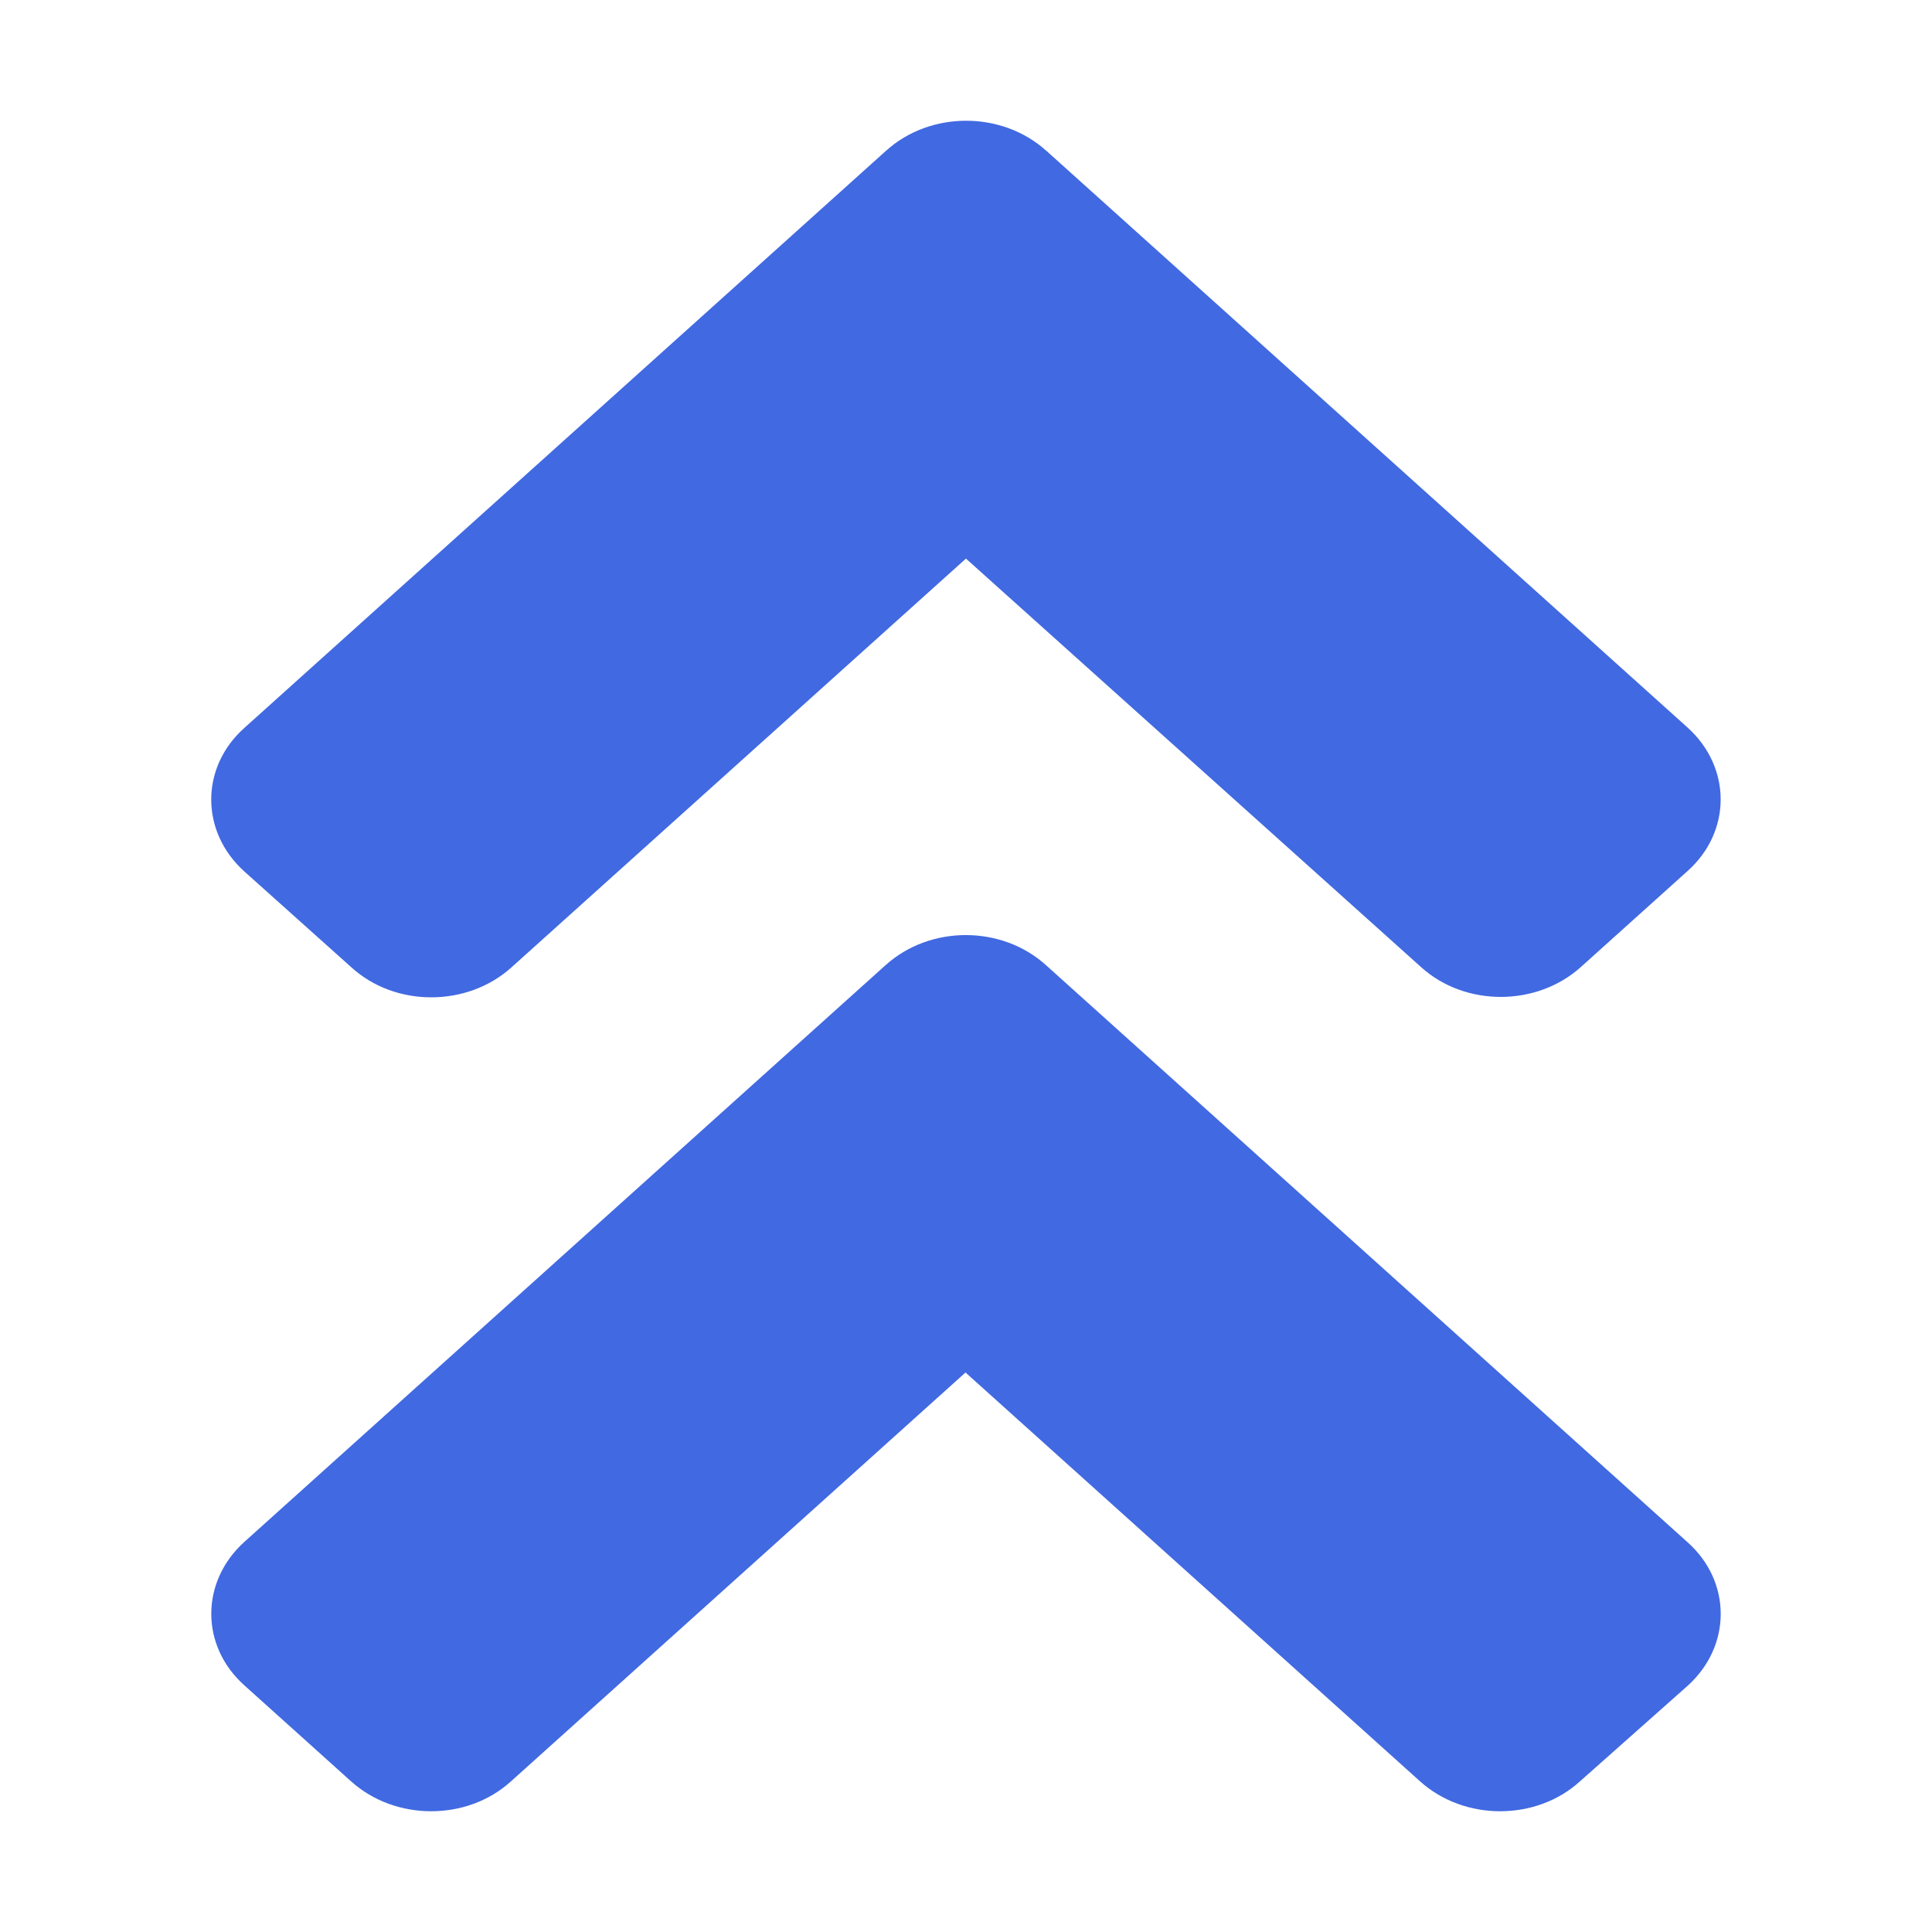
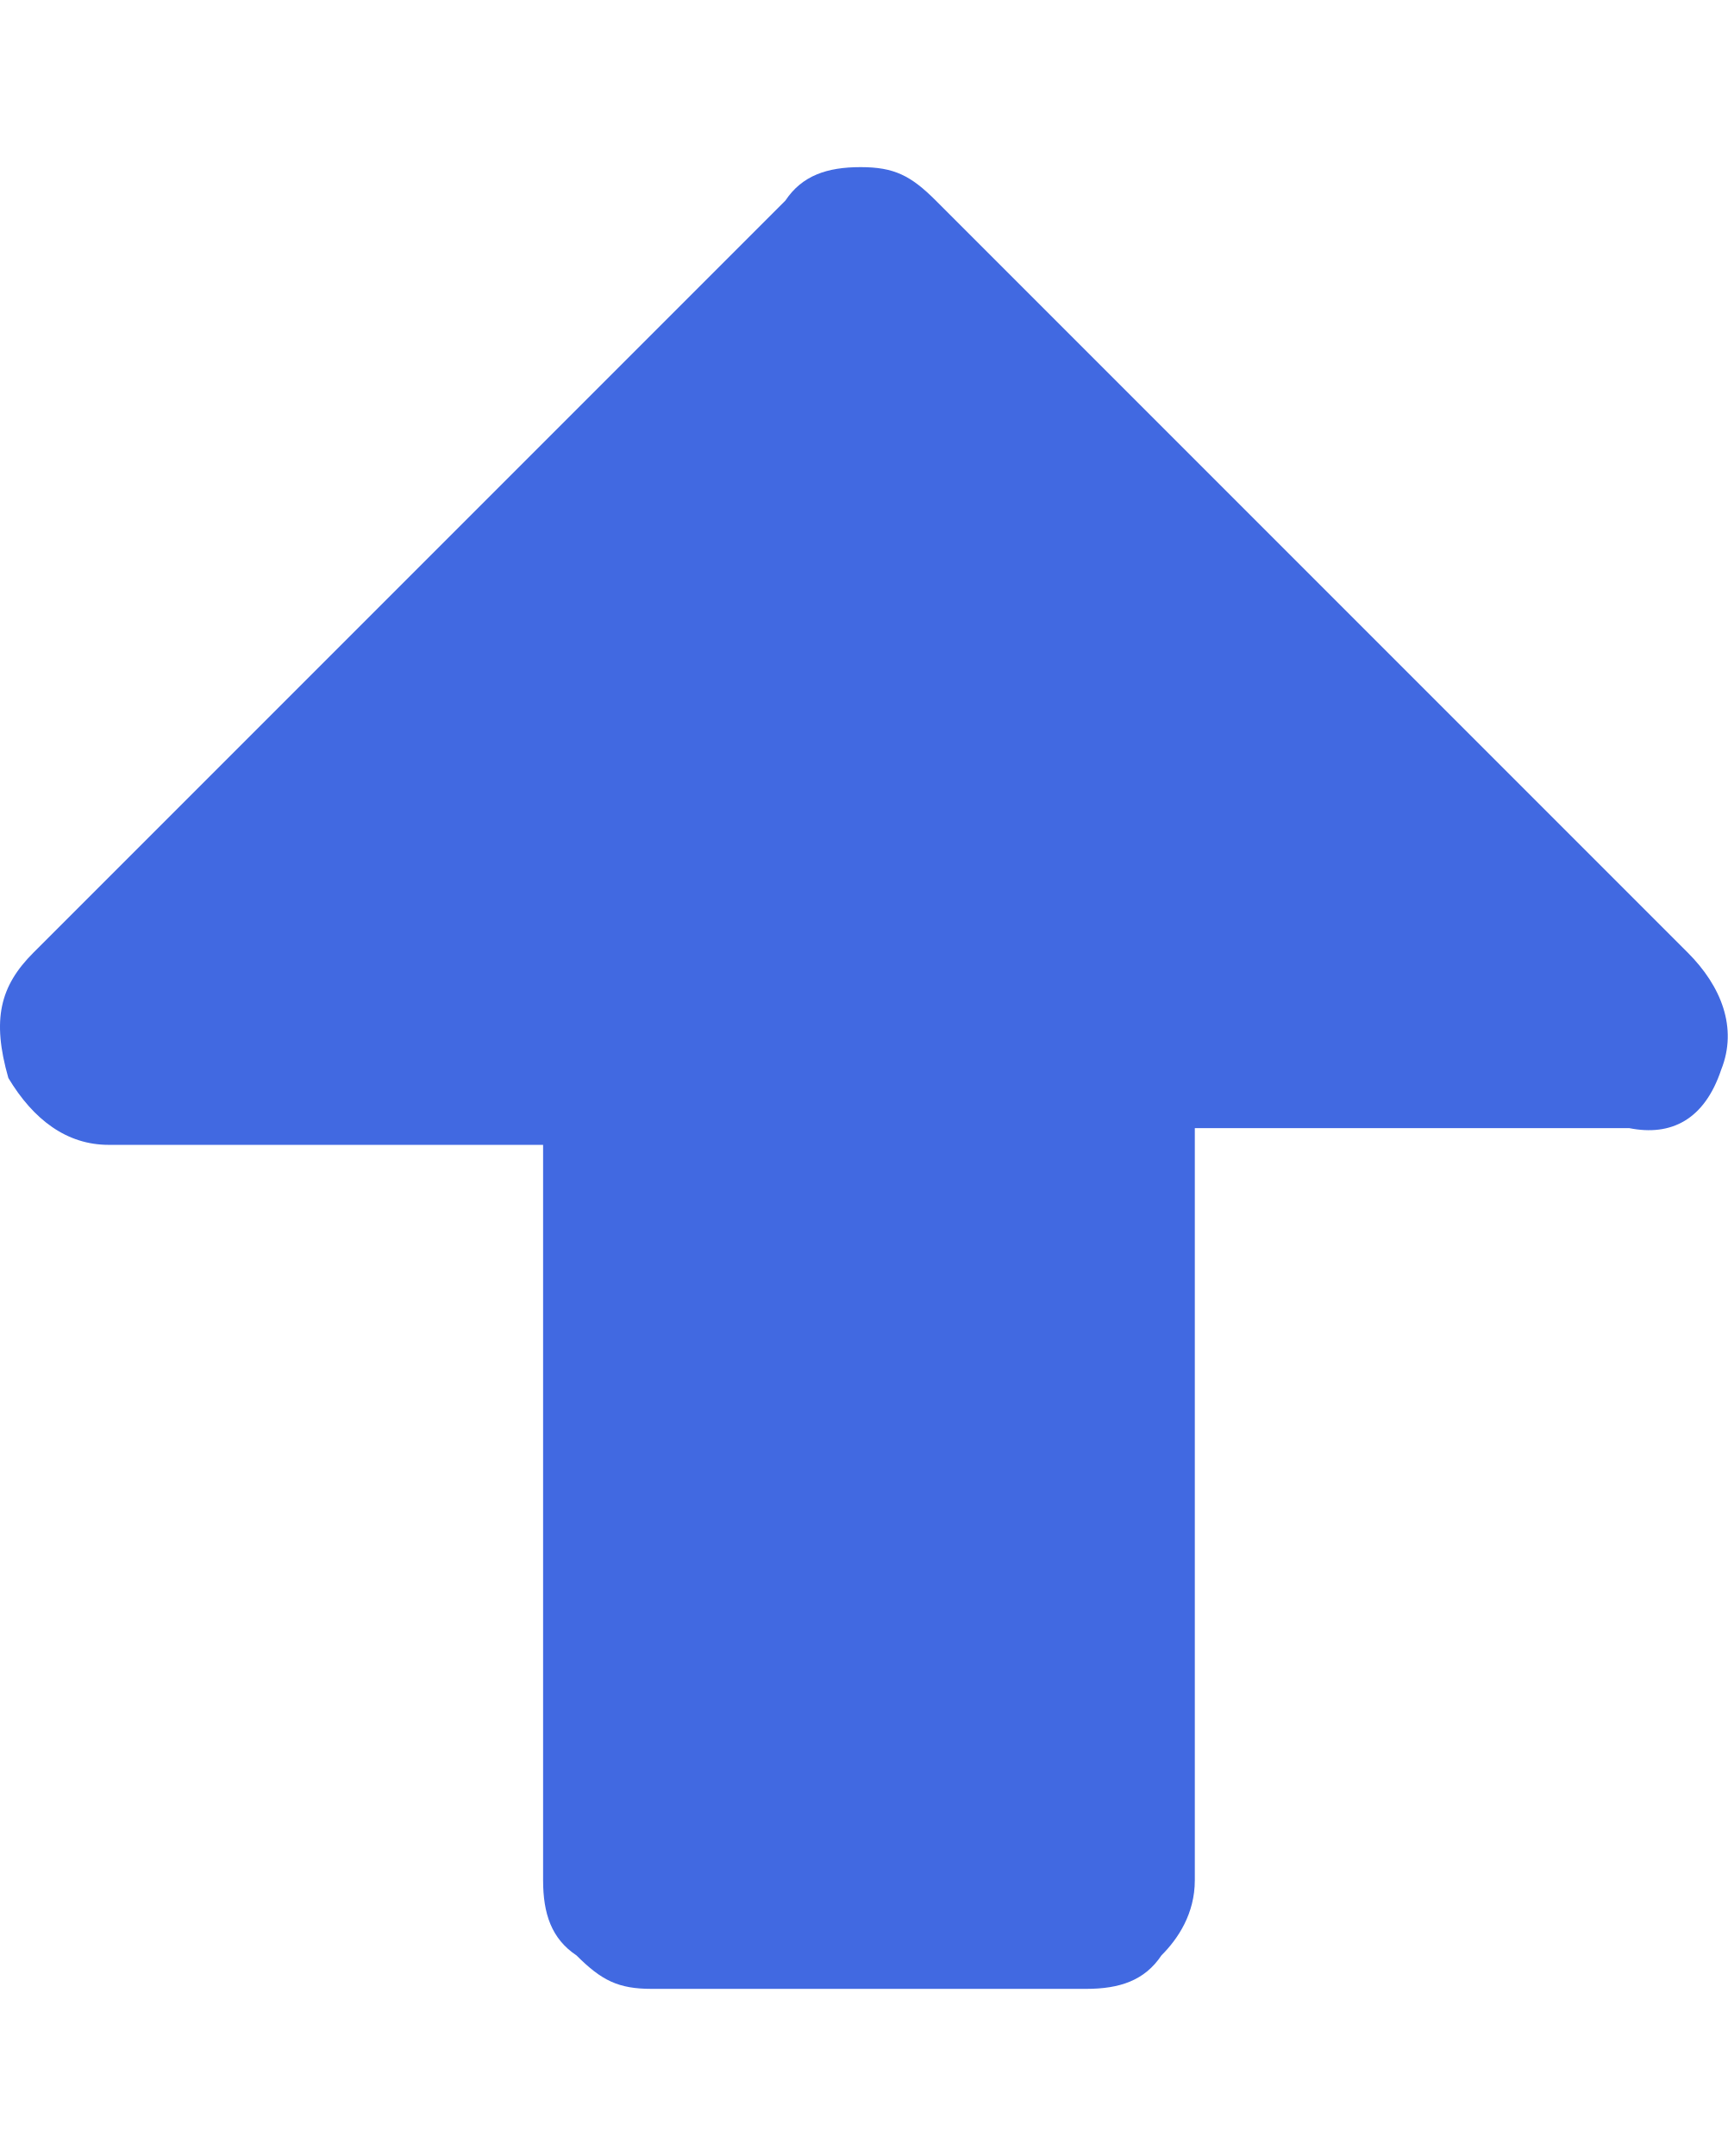
- <svg xmlns="http://www.w3.org/2000/svg" height="32" viewBox="0 0 32 32" width="32">
-   <path d="m14.672 15.982-10.622 9.554c-.734.66-.734 1.728 0 2.381l1.765 1.588c.734.66 1.921.66 2.648 0l7.529-6.772 7.529 6.772c.734.66 1.921.66 2.648 0l1.781-1.581c.734-.66.734-1.728 0-2.381l-10.622-9.554c-.734-.667-1.921-.667-2.655-.007zm2.655-13.488 10.622 9.554c.734.66.734 1.728 0 2.381l-1.765 1.588c-.734.66-1.921.66-2.648 0l-7.537-6.765-7.529 6.772c-.734.66-1.921.66-2.648 0l-1.773-1.588c-.734-.66-.734-1.728 0-2.381l10.622-9.554c.734-.667 1.921-.667 2.655-.007z" fill="#4169e1" stroke-width=".074" />
+ <svg xmlns="http://www.w3.org/2000/svg" viewBox="0 0 20.678 25.8" width="20.678" height="25.8">
+   <path d="M20.6 12.8c-.2.6-.6.8-1.1.7h-5.2v9c0 .4-.2.7-.4.9-.2.3-.5.4-.9.4H7.8c-.4 0-.6-.1-.9-.4-.3-.2-.4-.5-.4-.9v-8.8H1.3c-.5 0-.9-.3-1.2-.8-.2-.7-.1-1.1.3-1.5l9-9c.2-.3.5-.4.9-.4s.6.1.9.4l9 9c.4.4.6.9.4 1.4z" fill="#4169e1" />
</svg>
